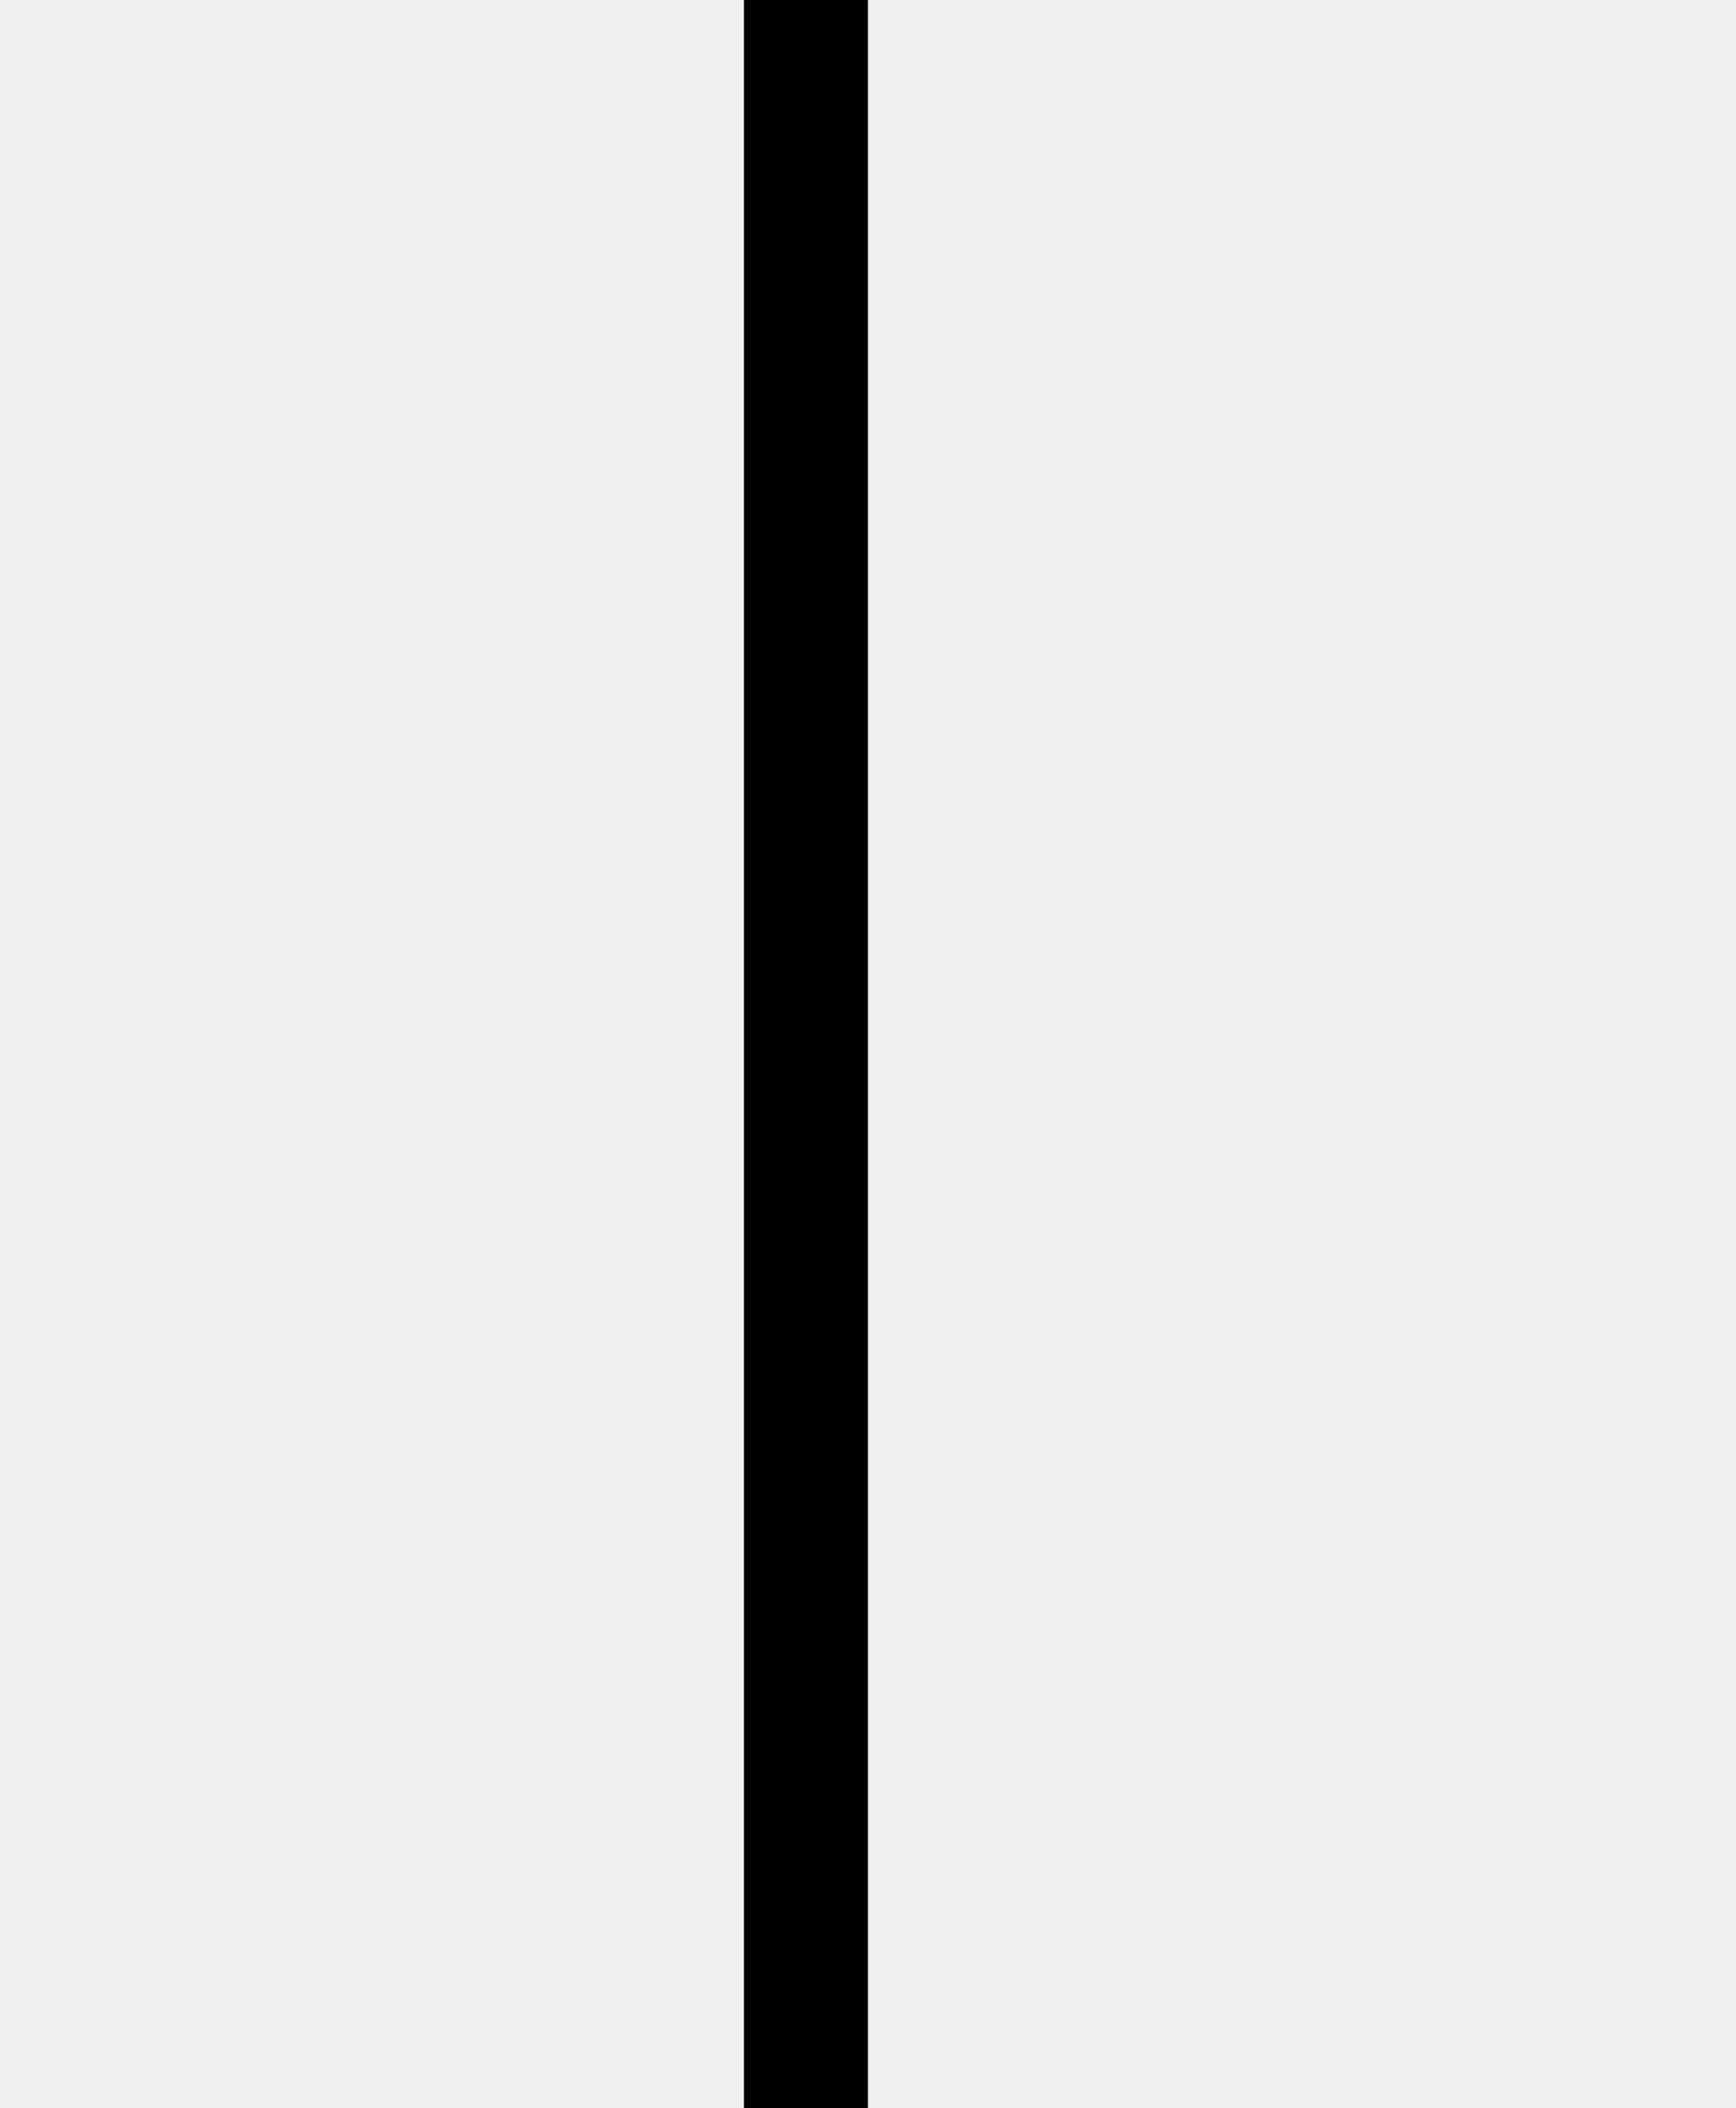
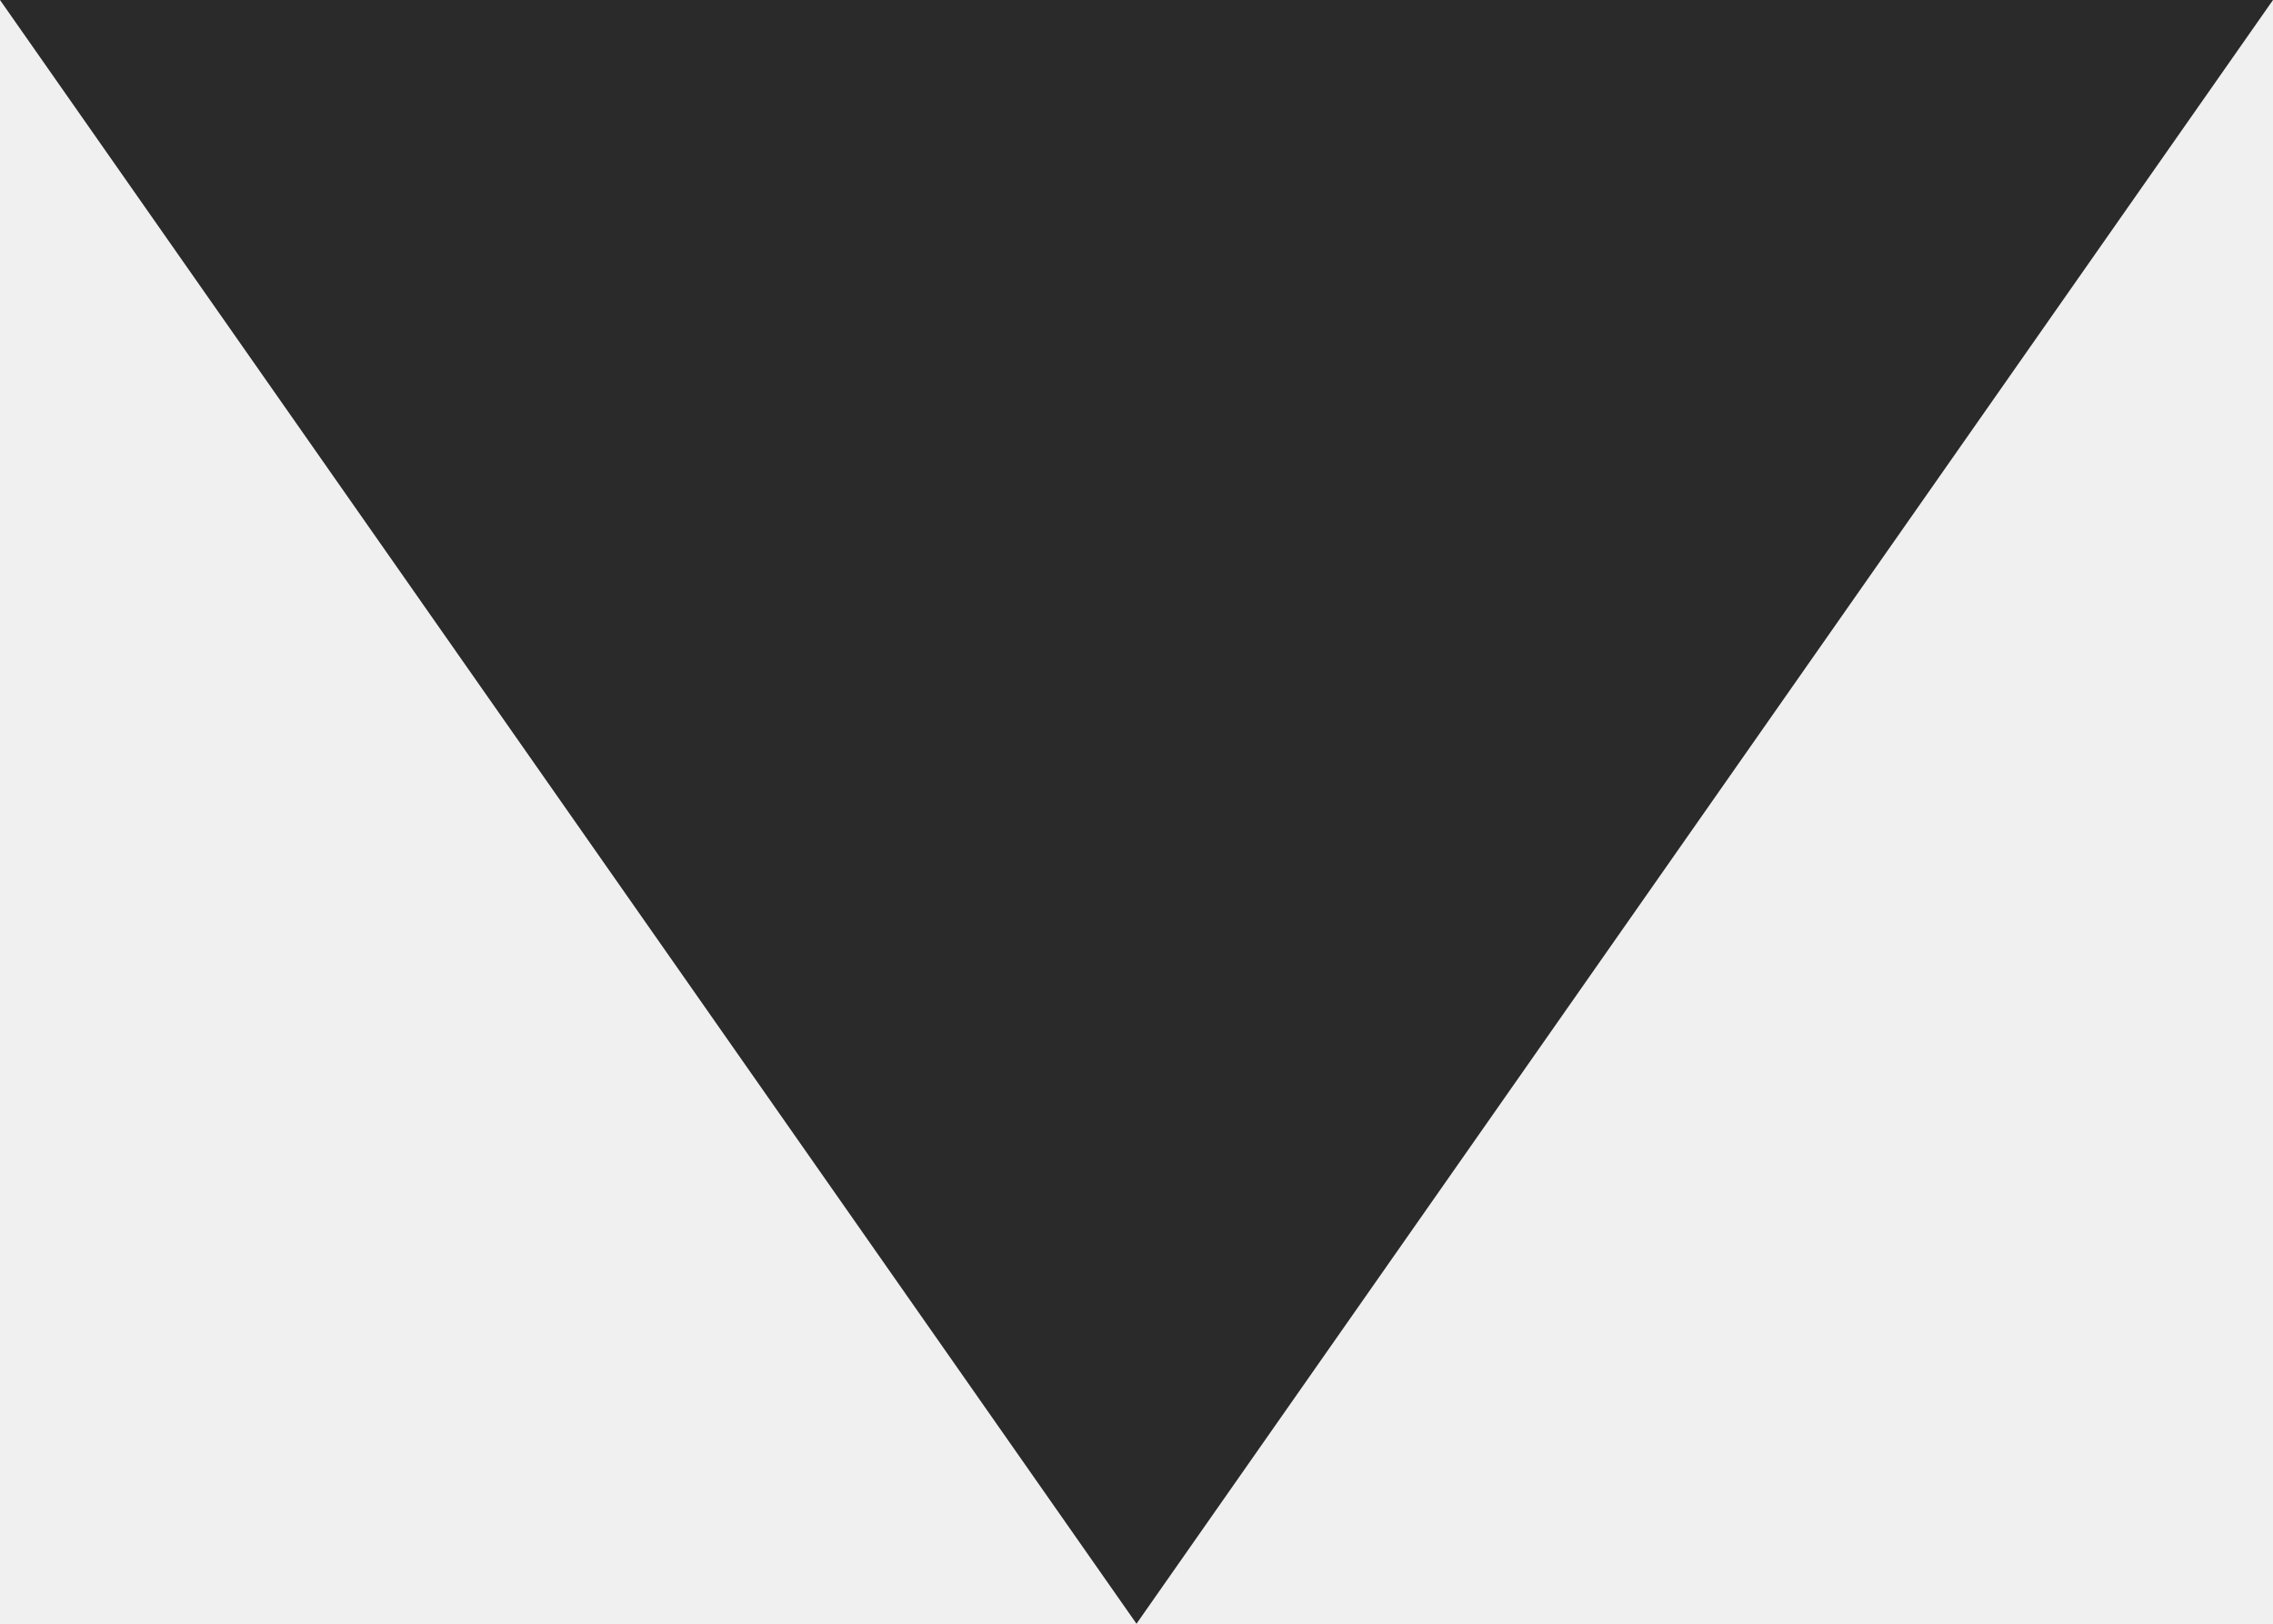
- <svg xmlns="http://www.w3.org/2000/svg" xml:space="preserve" style="enable-background:new 0 0 14 17;" viewBox="0 0 14 17" y="0px" x="0px" id="svg2" version="1.1">
+ <svg xmlns="http://www.w3.org/2000/svg" version="1.1" id="svg2" x="0px" y="0px" viewBox="0 0 7 5" xml:space="preserve" width="7" height="5">
  <defs id="defs9" />
-   <style id="style2" type="text/css">
- 	.st0{fill:none;stroke:#000000;stroke-linecap:round;stroke-linejoin:round;stroke-miterlimit:1.5;}
+   <style type="text/css" id="style2">
+ 	.st0{fill:#C0C0C0;}
+ 	.st1{fill:#FFFFFF;}
</style>
-   <rect y="0" x="6" height="17" width="1" id="rect15" style="fill:#000000;fill-opacity:1" />
+   <path style="fill:#000000;fill-opacity:0.824;stroke:none;stroke-width:1.58;stroke-linecap:square;stroke-linejoin:round;stroke-miterlimit:3.31;stroke-dasharray:none;stroke-opacity:1;paint-order:stroke fill markers" d="M 7,0 3.5,5 0,0 Z" id="rect4523" />
</svg>
